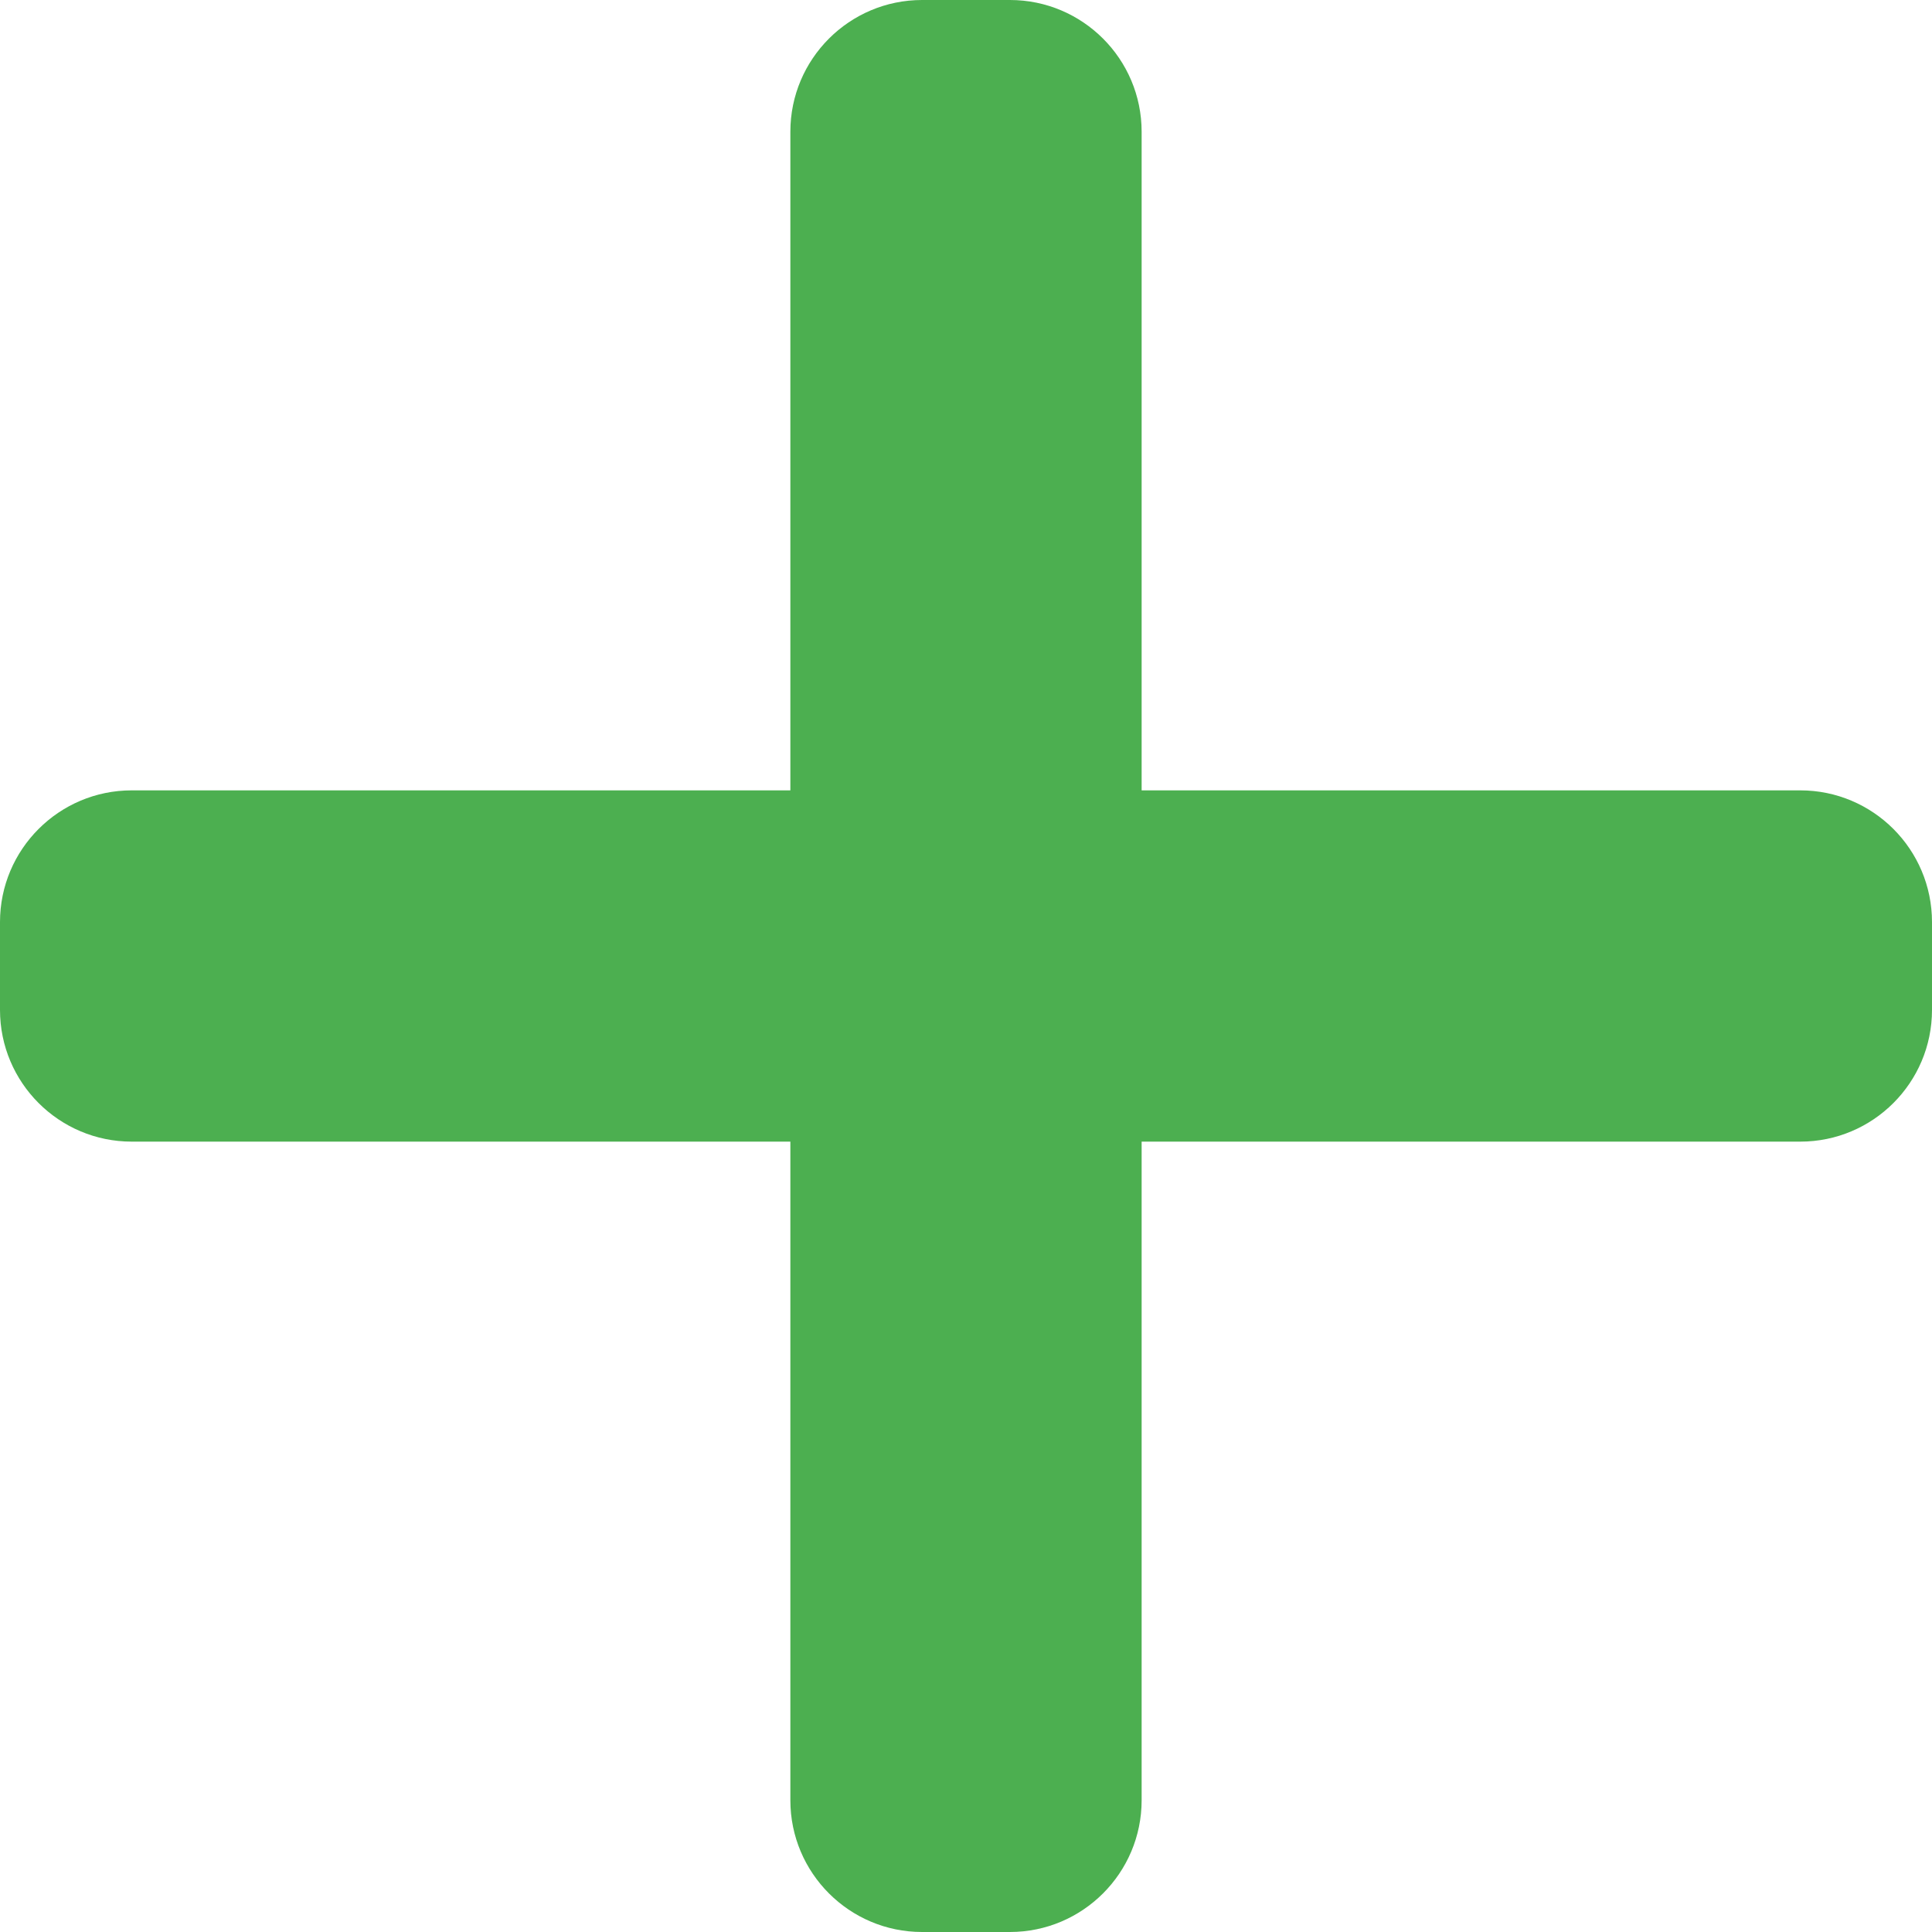
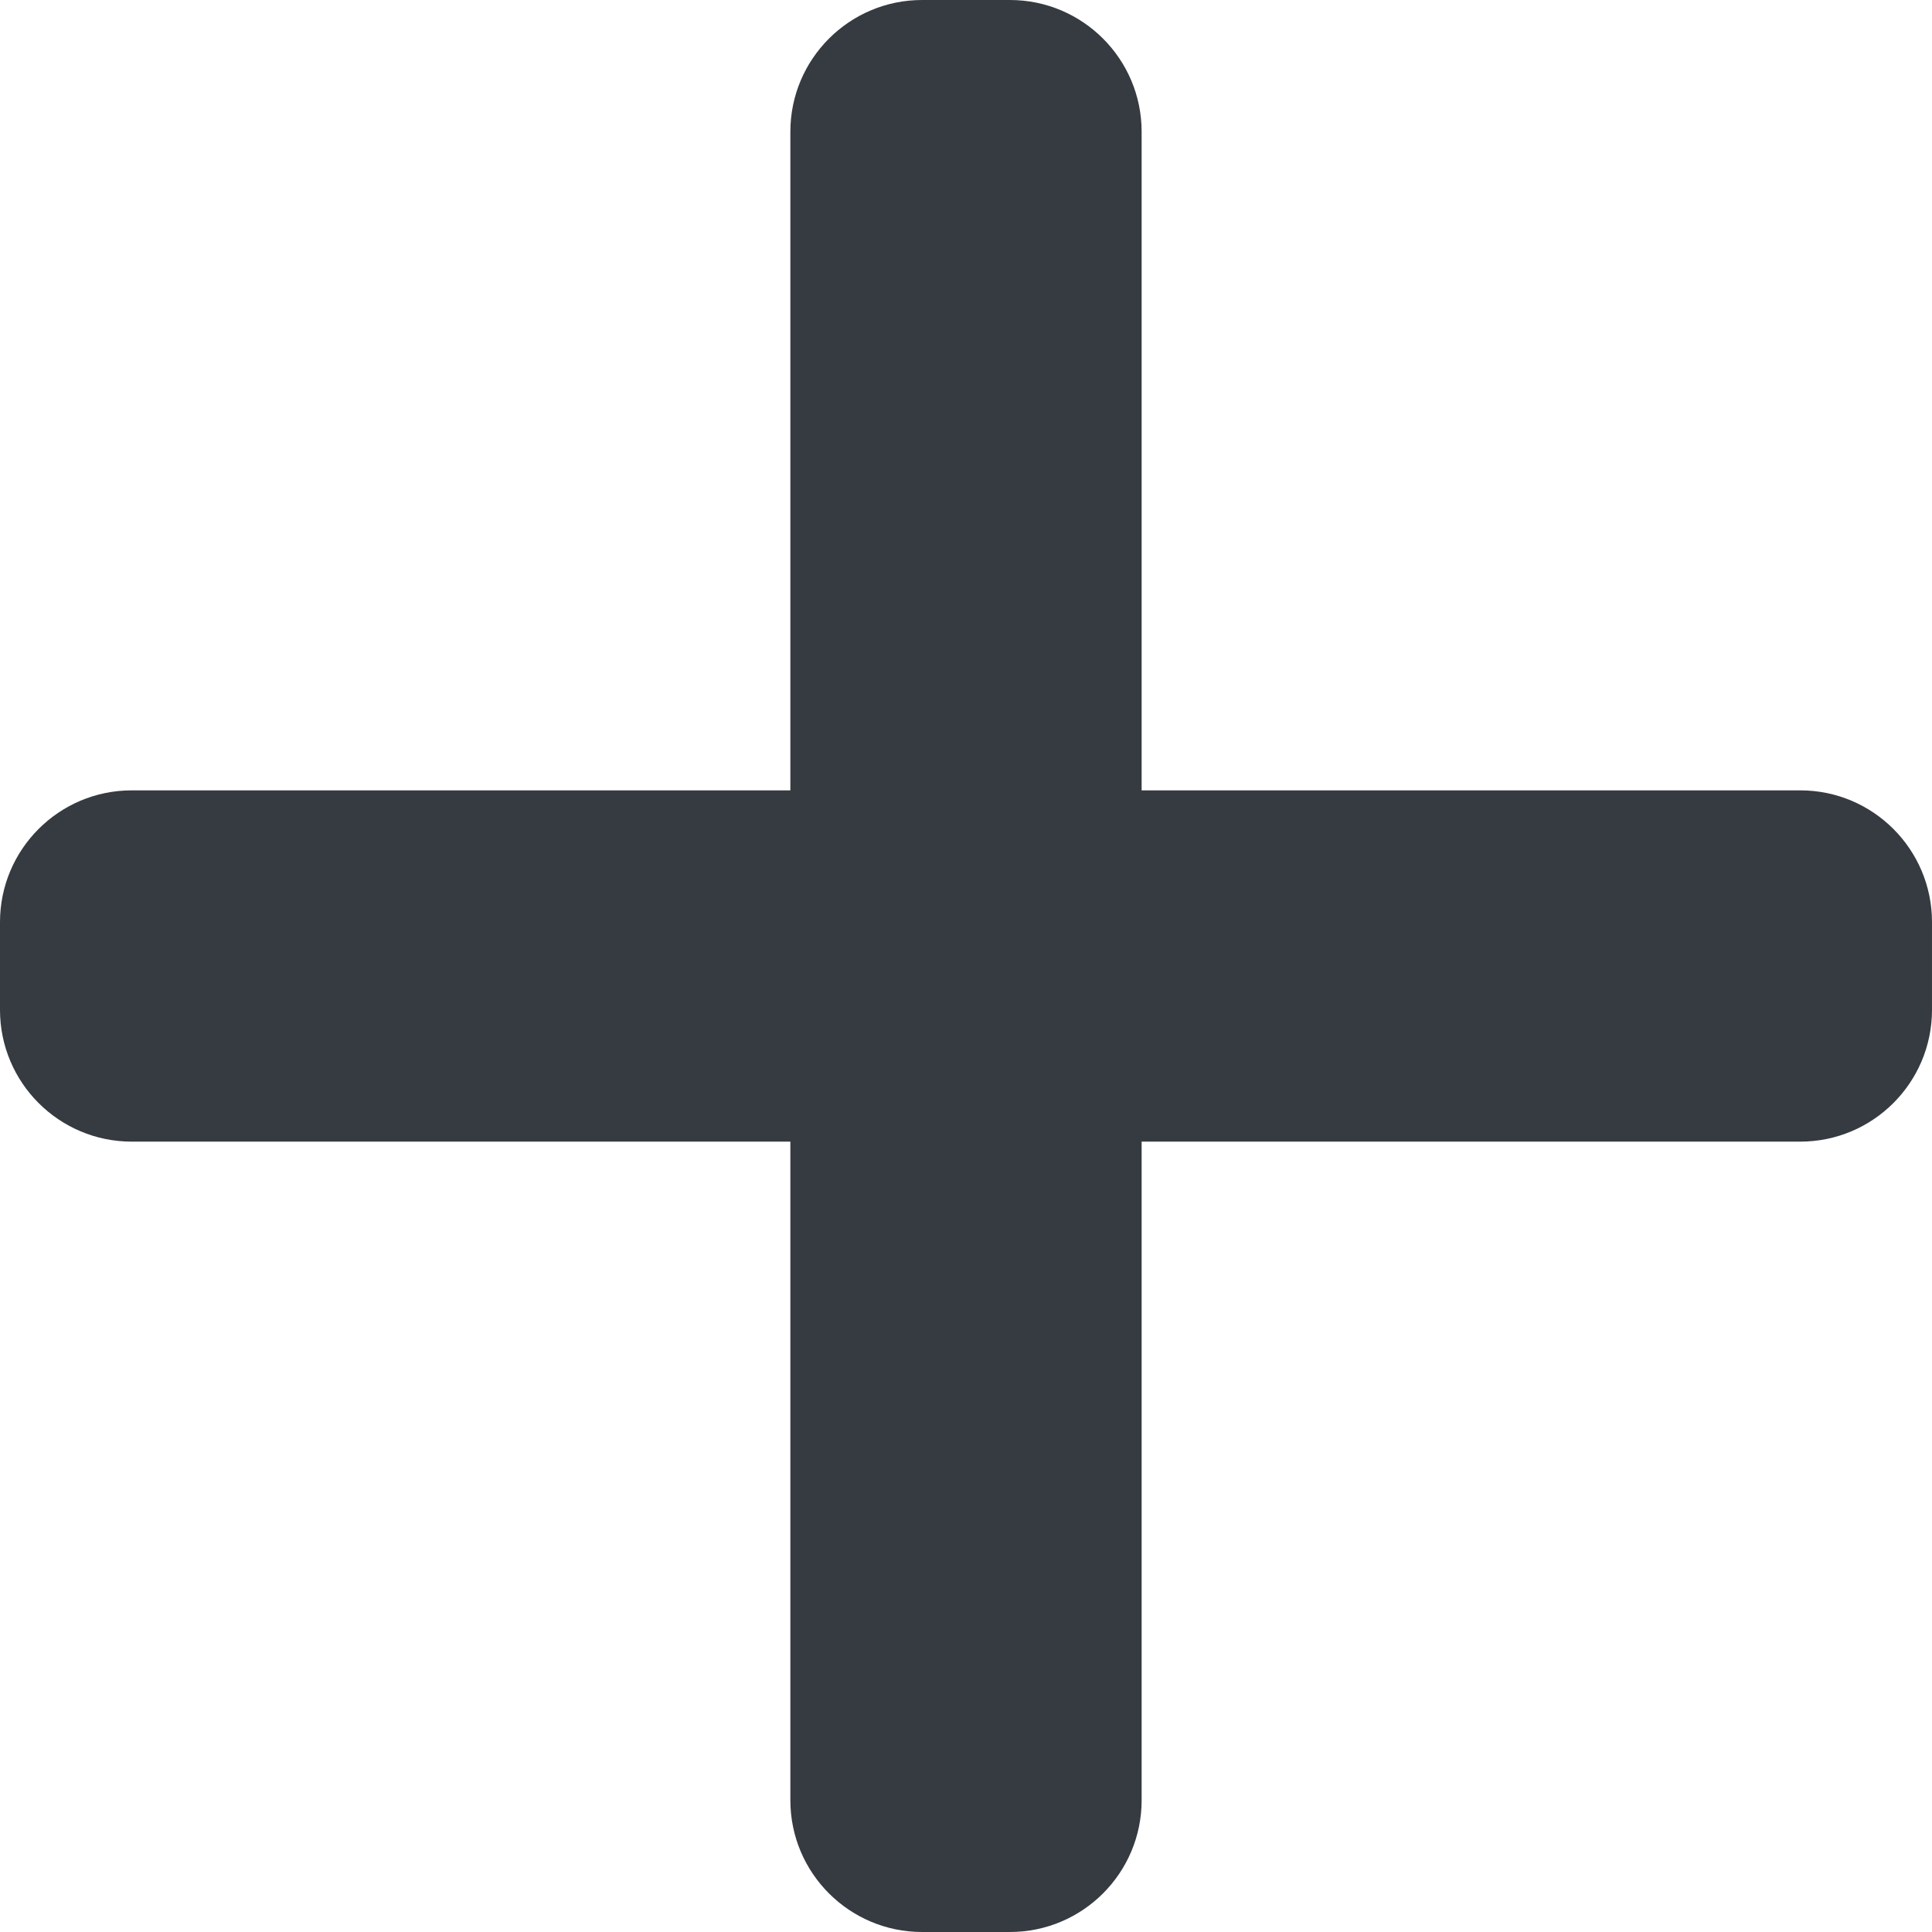
<svg xmlns="http://www.w3.org/2000/svg" height="469.333pt" viewBox="0 0 469.333 469.333" width="469.333pt">
-   <g fill="#4caf50">
+   <g fill="#363A41">
    <path d="m437.332 192h-405.332c-17.664 0-32 14.336-32 32v21.332c0 17.664 14.336 32 32 32h405.332c17.664 0 32-14.336 32-32v-21.332c0-17.664-14.336-32-32-32zm0 0" />
    <path d="m192 32v405.332c0 17.664 14.336 32 32 32h21.332c17.664 0 32-14.336 32-32v-405.332c0-17.664-14.336-32-32-32h-21.332c-17.664 0-32 14.336-32 32zm0 0" />
  </g>
</svg>
